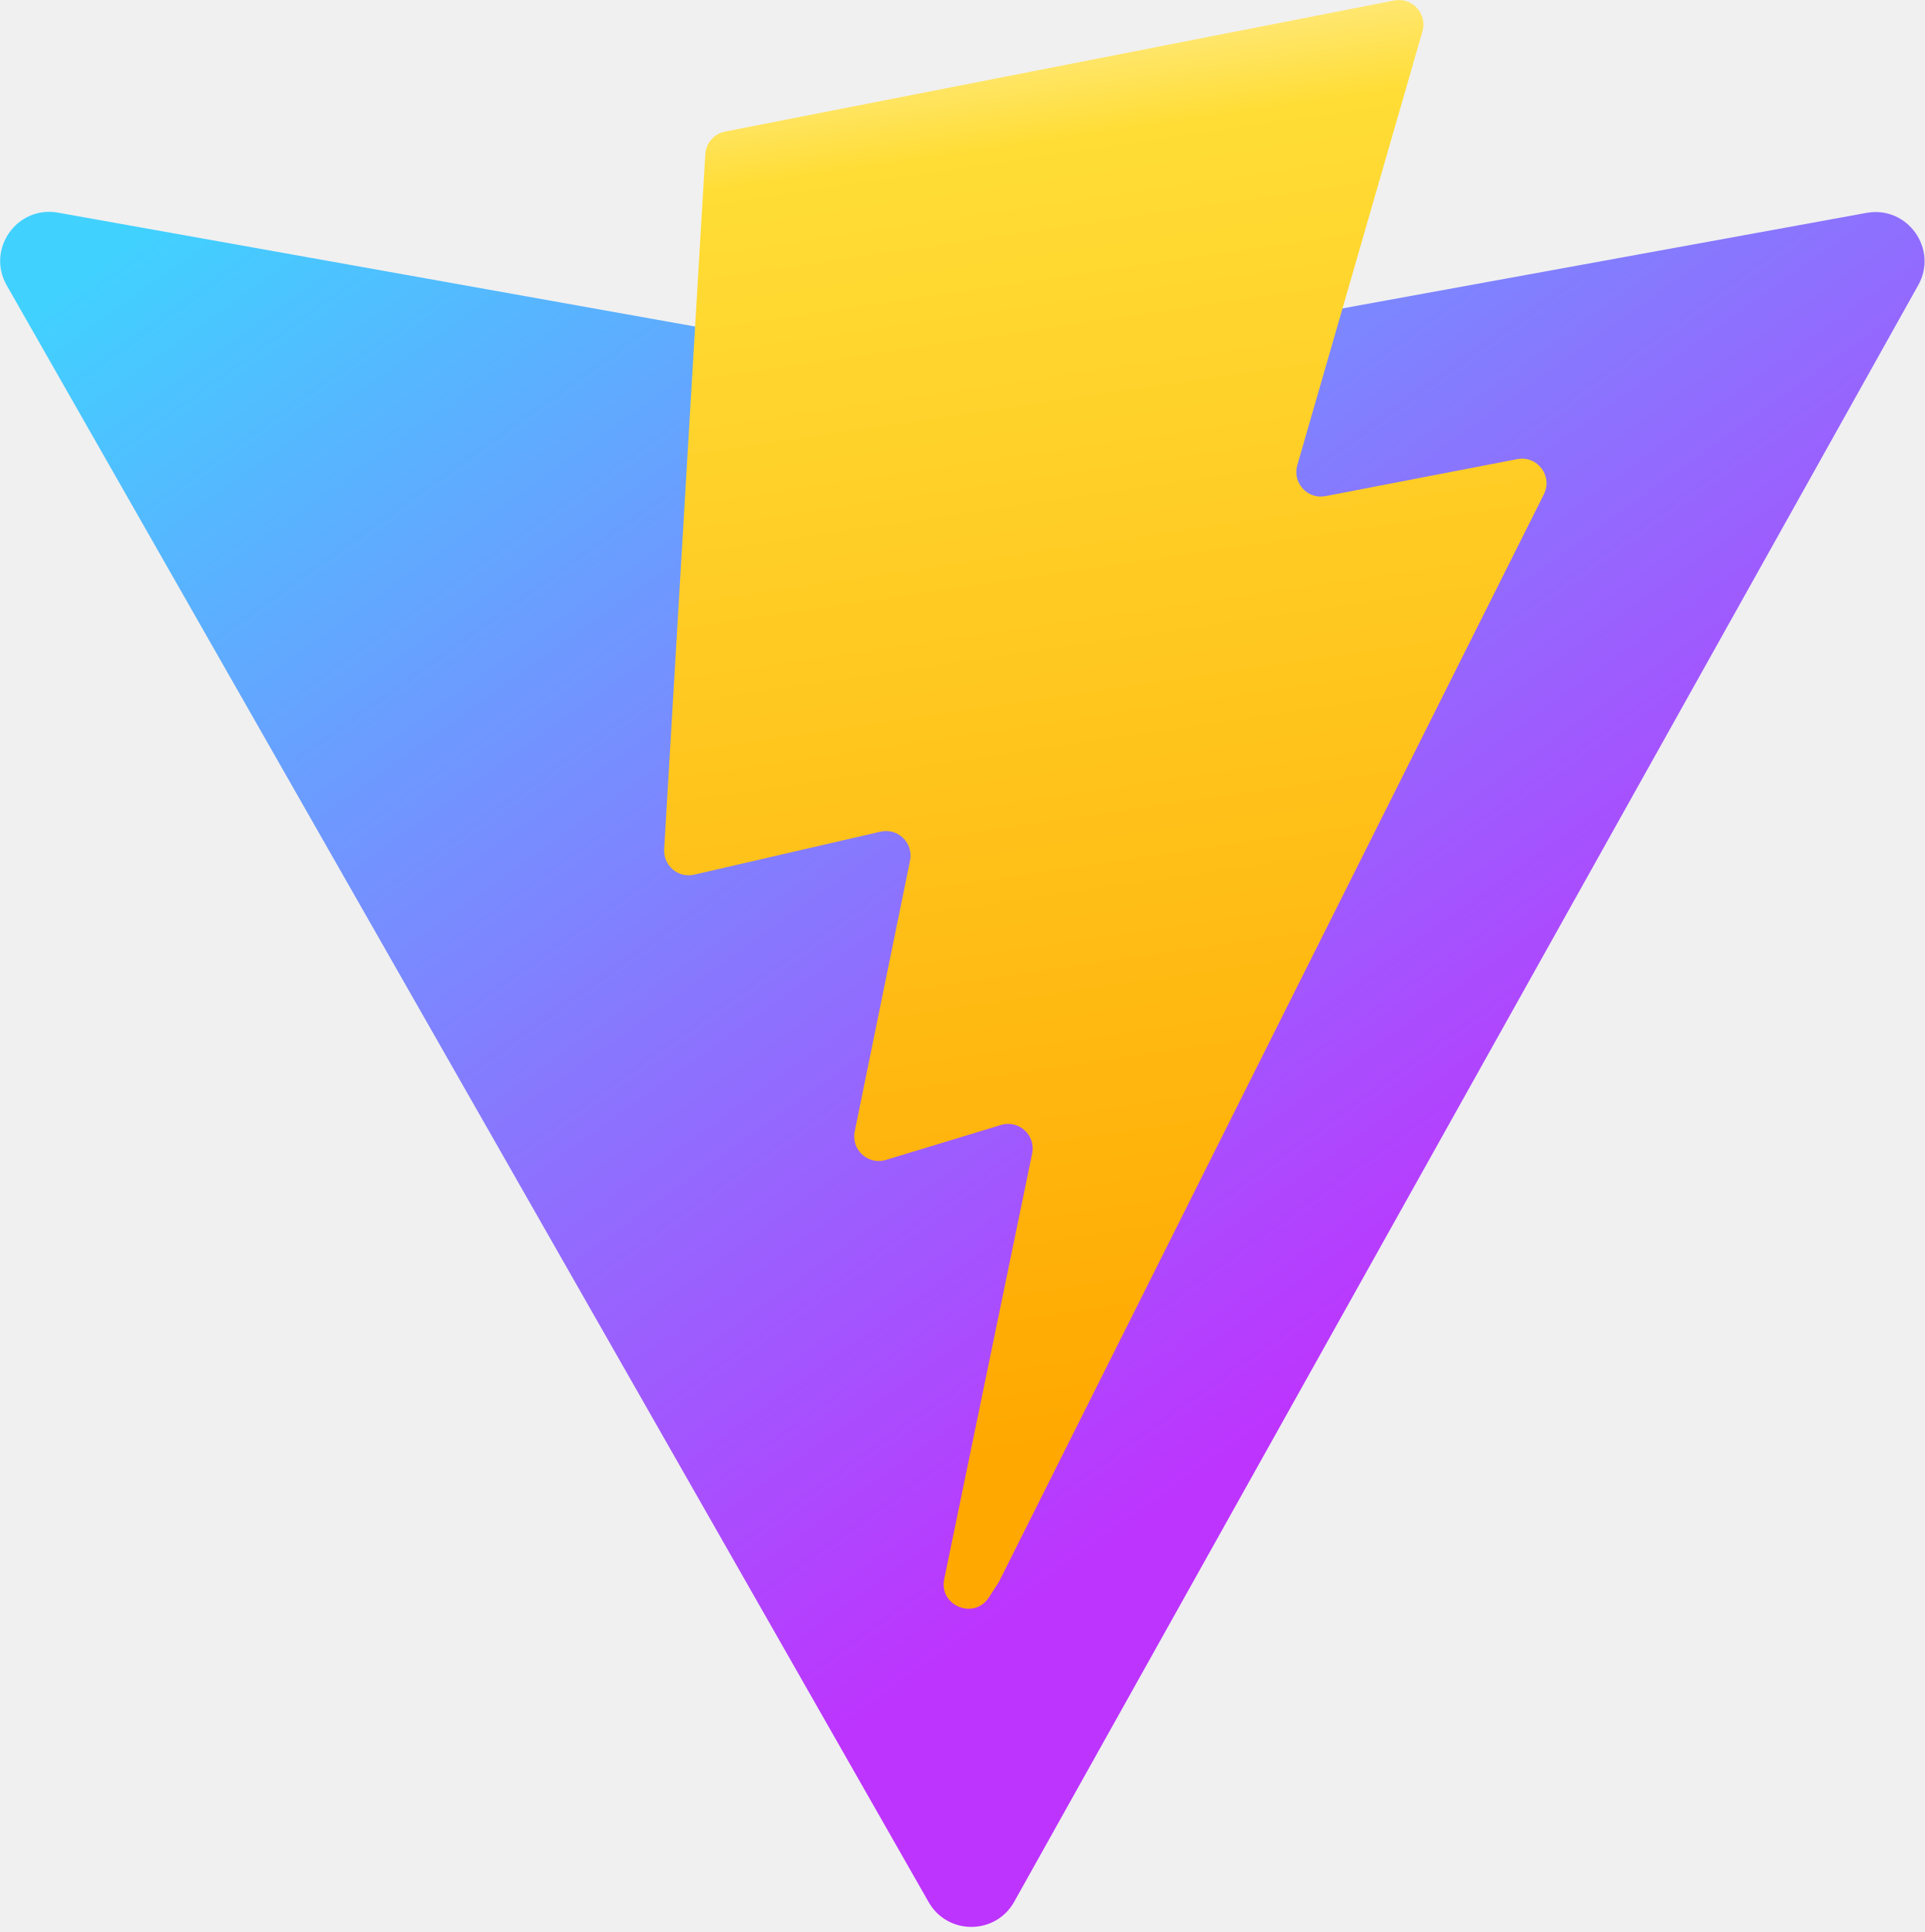
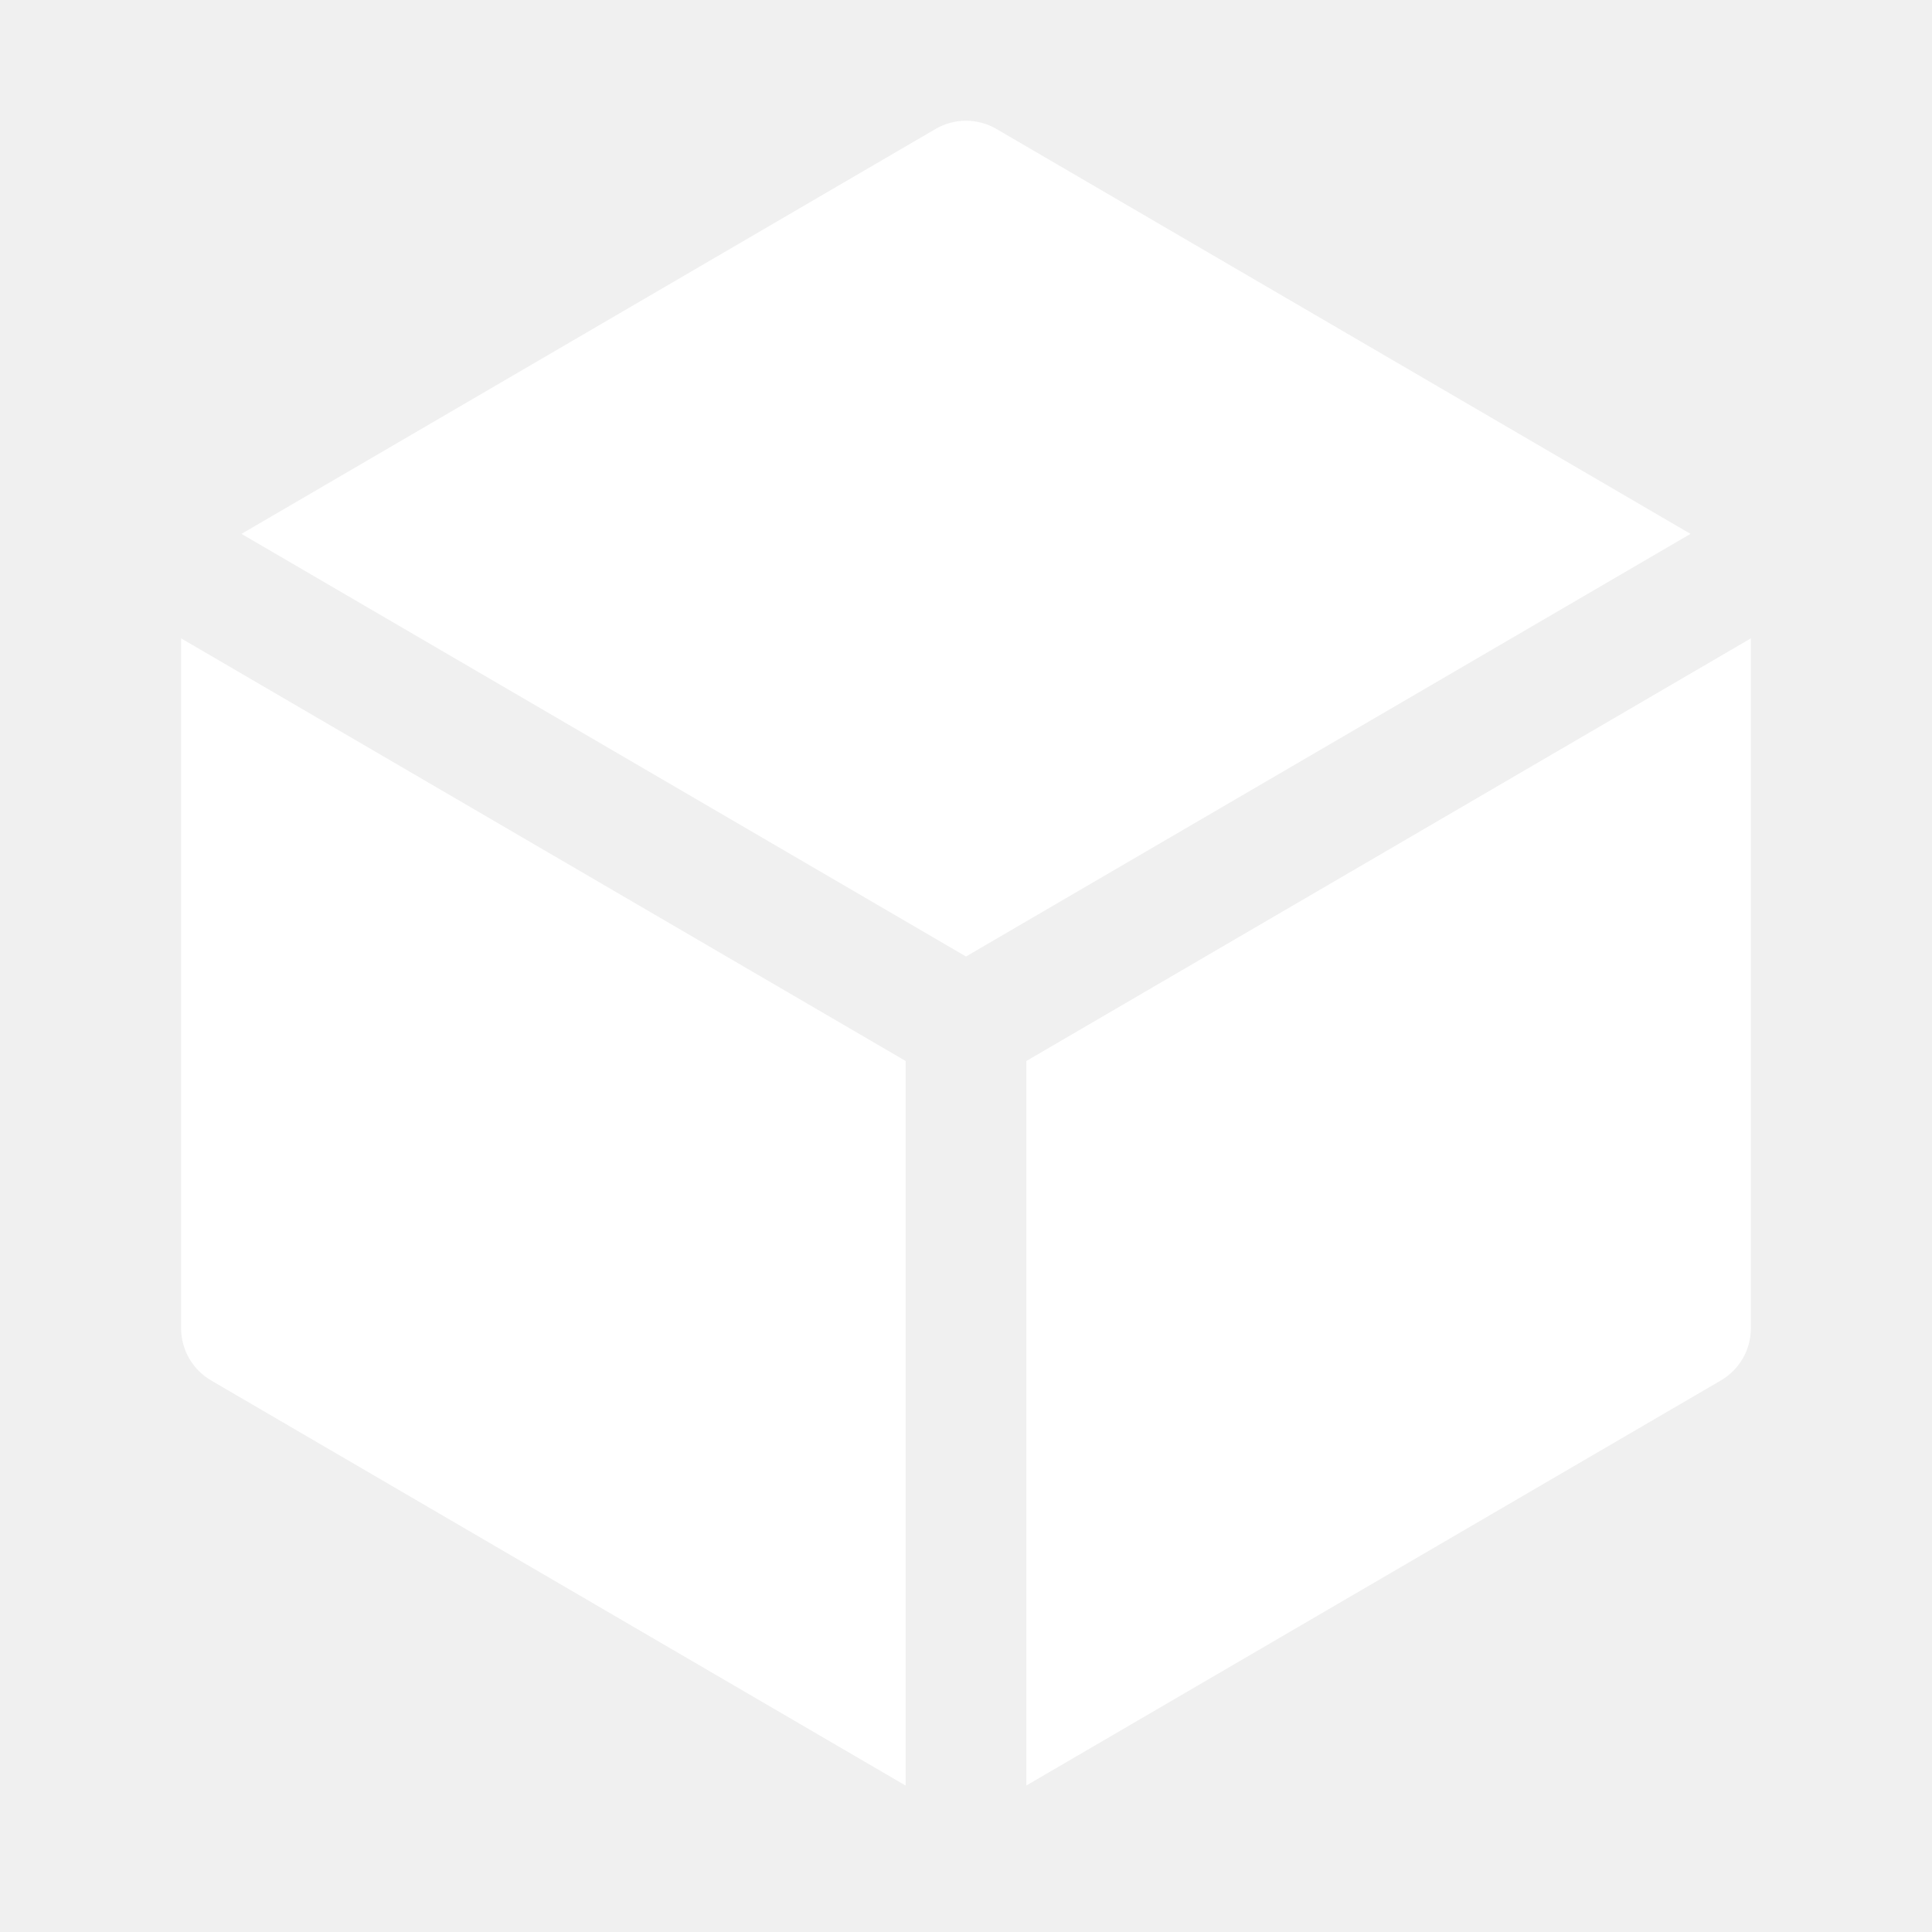
- <svg xmlns="http://www.w3.org/2000/svg" aria-hidden="true" role="img" class="iconify iconify--logos" width="31.88" height="32" preserveAspectRatio="xMidYMid meet" viewBox="0 0 256 257">
-   <defs>
-     <linearGradient id="IconifyId1813088fe1fbc01fb466" x1="-.828%" x2="57.636%" y1="7.652%" y2="78.411%">
-       <stop offset="0%" stop-color="#41D1FF" />
-       <stop offset="100%" stop-color="#BD34FE" />
-     </linearGradient>
-     <linearGradient id="IconifyId1813088fe1fbc01fb467" x1="43.376%" x2="50.316%" y1="2.242%" y2="89.03%">
-       <stop offset="0%" stop-color="#FFEA83" />
-       <stop offset="8.333%" stop-color="#FFDD35" />
-       <stop offset="100%" stop-color="#FFA800" />
-     </linearGradient>
-   </defs>
-   <path fill="url(#IconifyId1813088fe1fbc01fb466)" d="M255.153 37.938L134.897 252.976c-2.483 4.44-8.862 4.466-11.382.048L.875 37.958c-2.746-4.814 1.371-10.646 6.827-9.67l120.385 21.517a6.537 6.537 0 0 0 2.322-.004l117.867-21.483c5.438-.991 9.574 4.796 6.877 9.62Z" />
-   <path fill="url(#IconifyId1813088fe1fbc01fb467)" d="M185.432.063L96.44 17.501a3.268 3.268 0 0 0-2.634 3.014l-5.474 92.456a3.268 3.268 0 0 0 3.997 3.378l24.777-5.718c2.318-.535 4.413 1.507 3.936 3.838l-7.361 36.047c-.495 2.426 1.782 4.5 4.151 3.78l15.304-4.649c2.372-.72 4.652 1.36 4.15 3.788l-11.698 56.621c-.732 3.542 3.979 5.473 5.943 2.437l1.313-2.028l72.516-144.72c1.215-2.423-.88-5.186-3.54-4.672l-25.505 4.922c-2.396.462-4.435-1.77-3.759-4.114l16.646-57.705c.677-2.35-1.37-4.583-3.769-4.113Z" />
+ <svg xmlns="http://www.w3.org/2000/svg" viewBox="0 0 24 24" fill="#FFFFFF" className="w-6 h-6">
+   <path d="M12.378 1.602a.75.75 0 0 0-.756 0L3 6.632l9 5.25 9-5.25-8.622-5.03ZM21.75 7.93l-9 5.25v9l8.628-5.032a.75.75 0 0 0 .372-.648V7.93ZM11.25 22.18v-9l-9-5.25v8.57a.75.75 0 0 0 .372.648l8.628 5.033Z" />
</svg>
